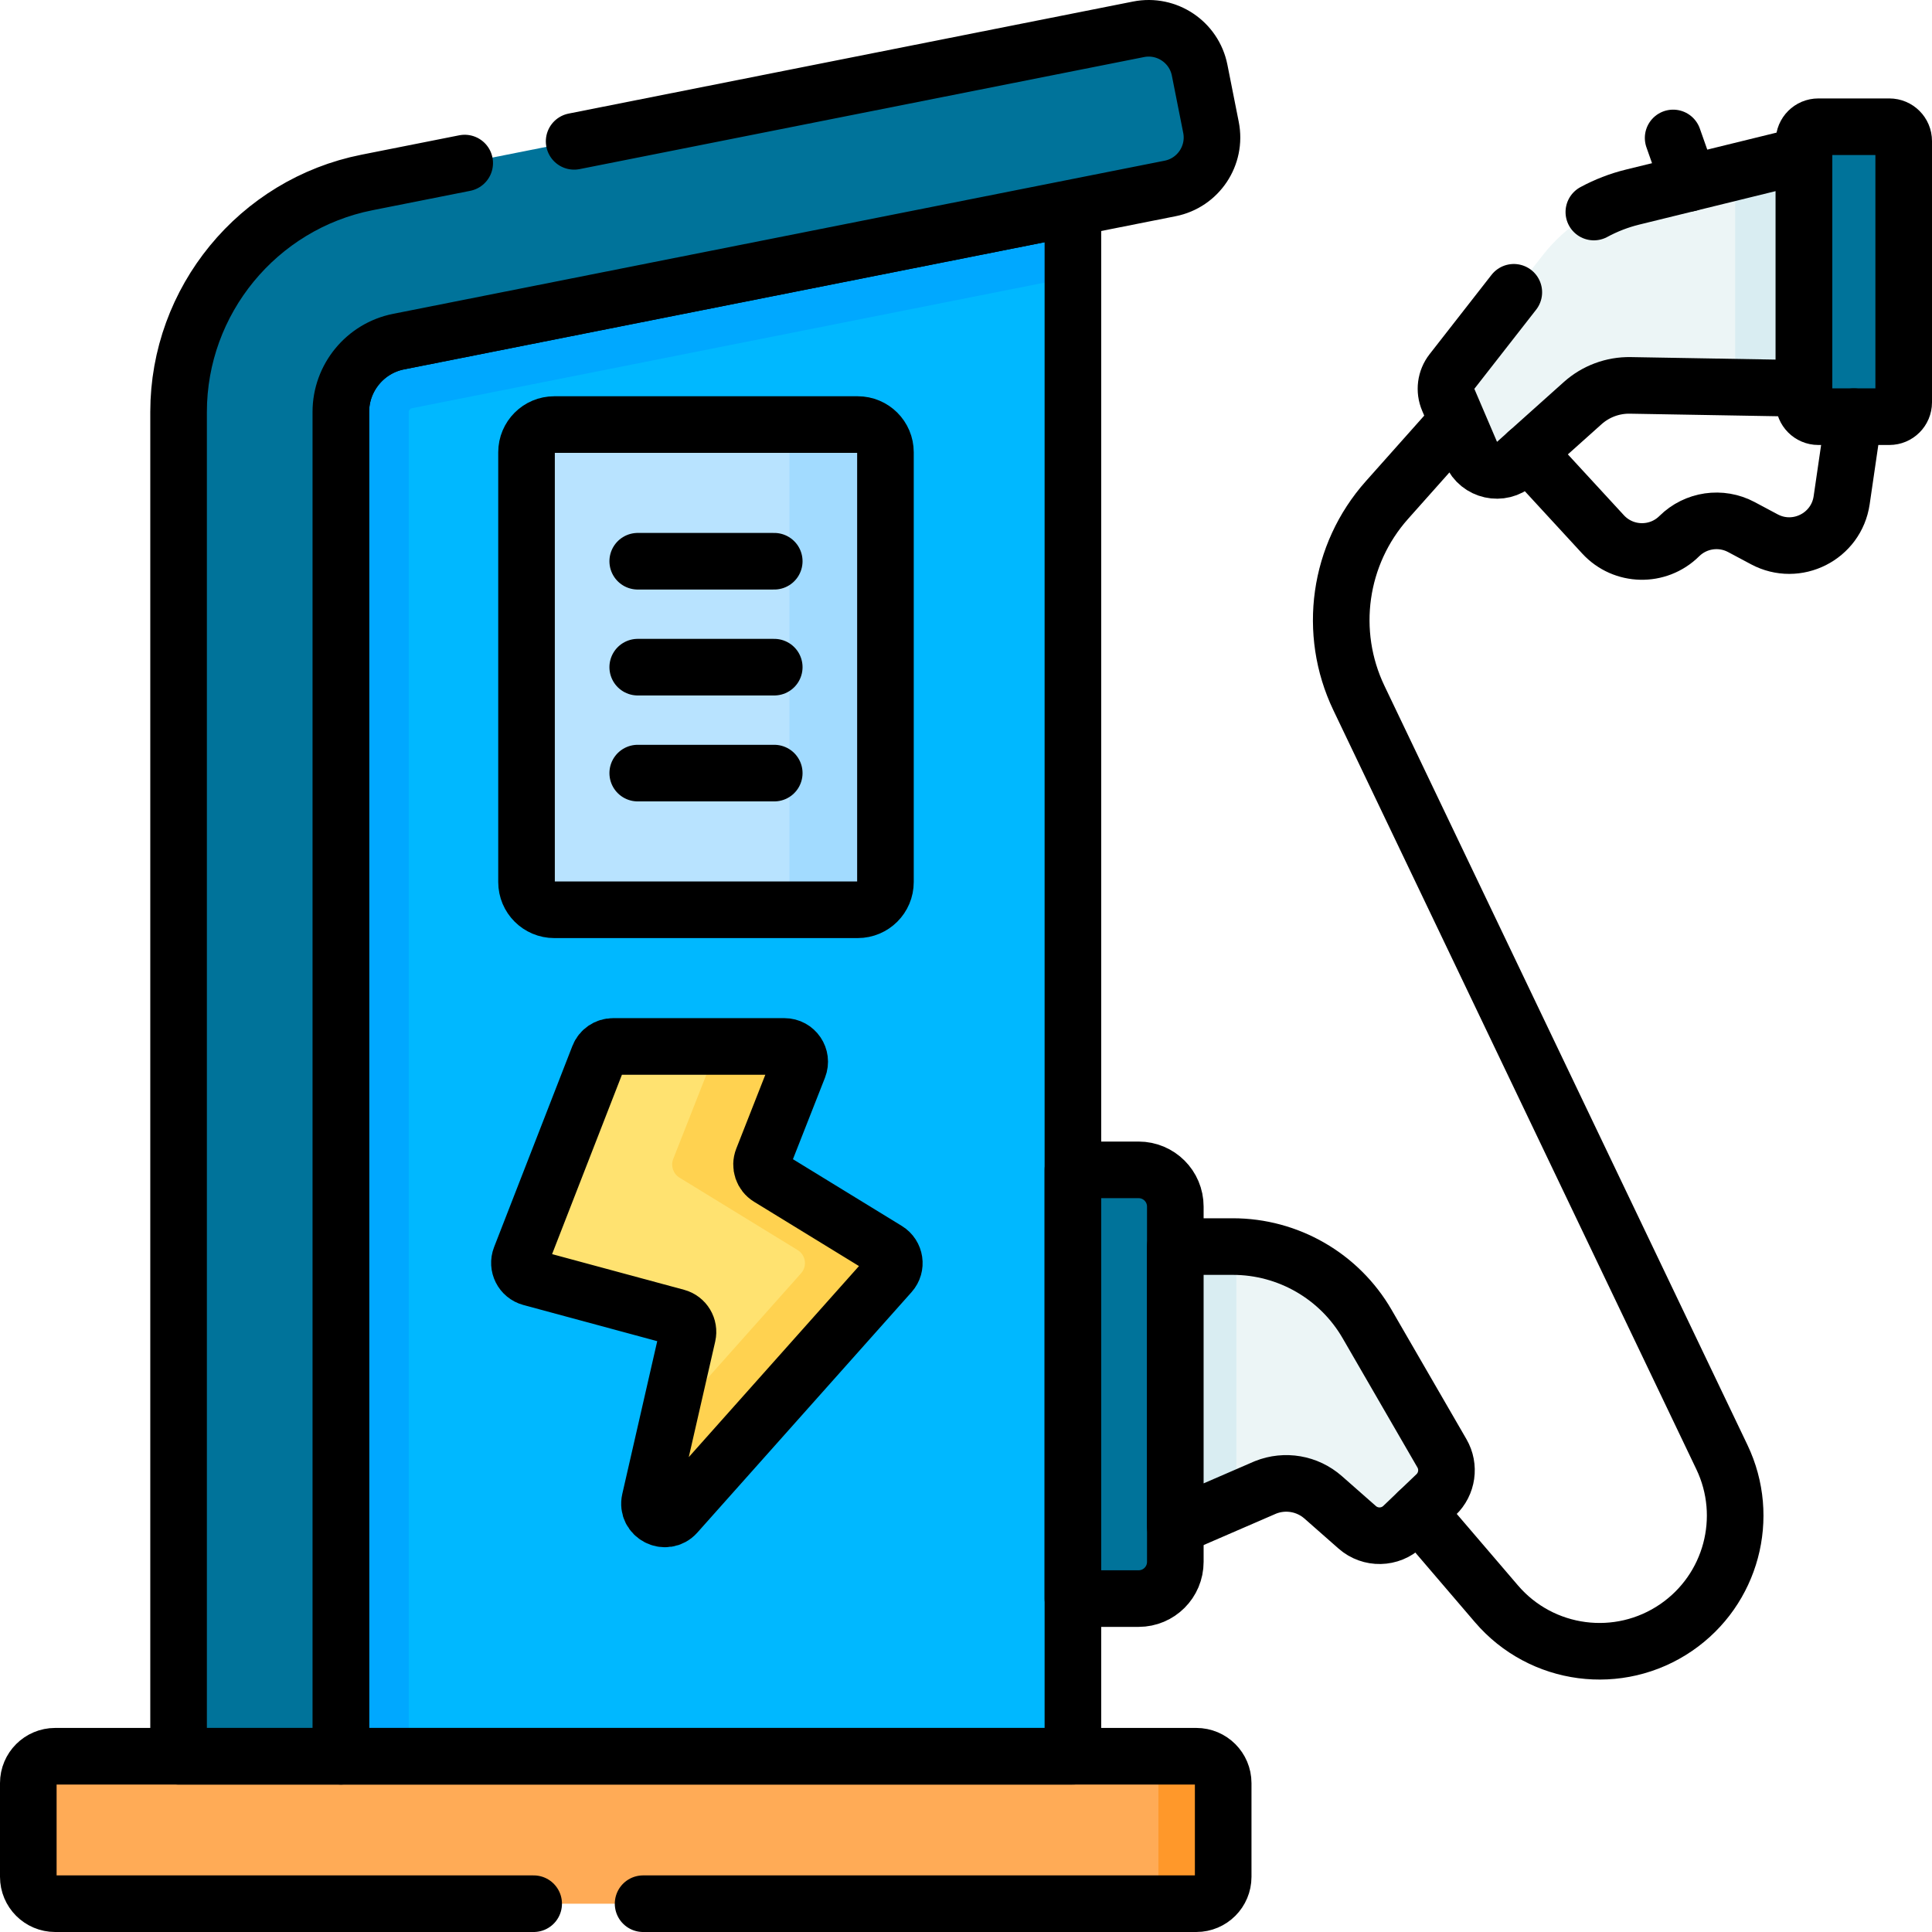
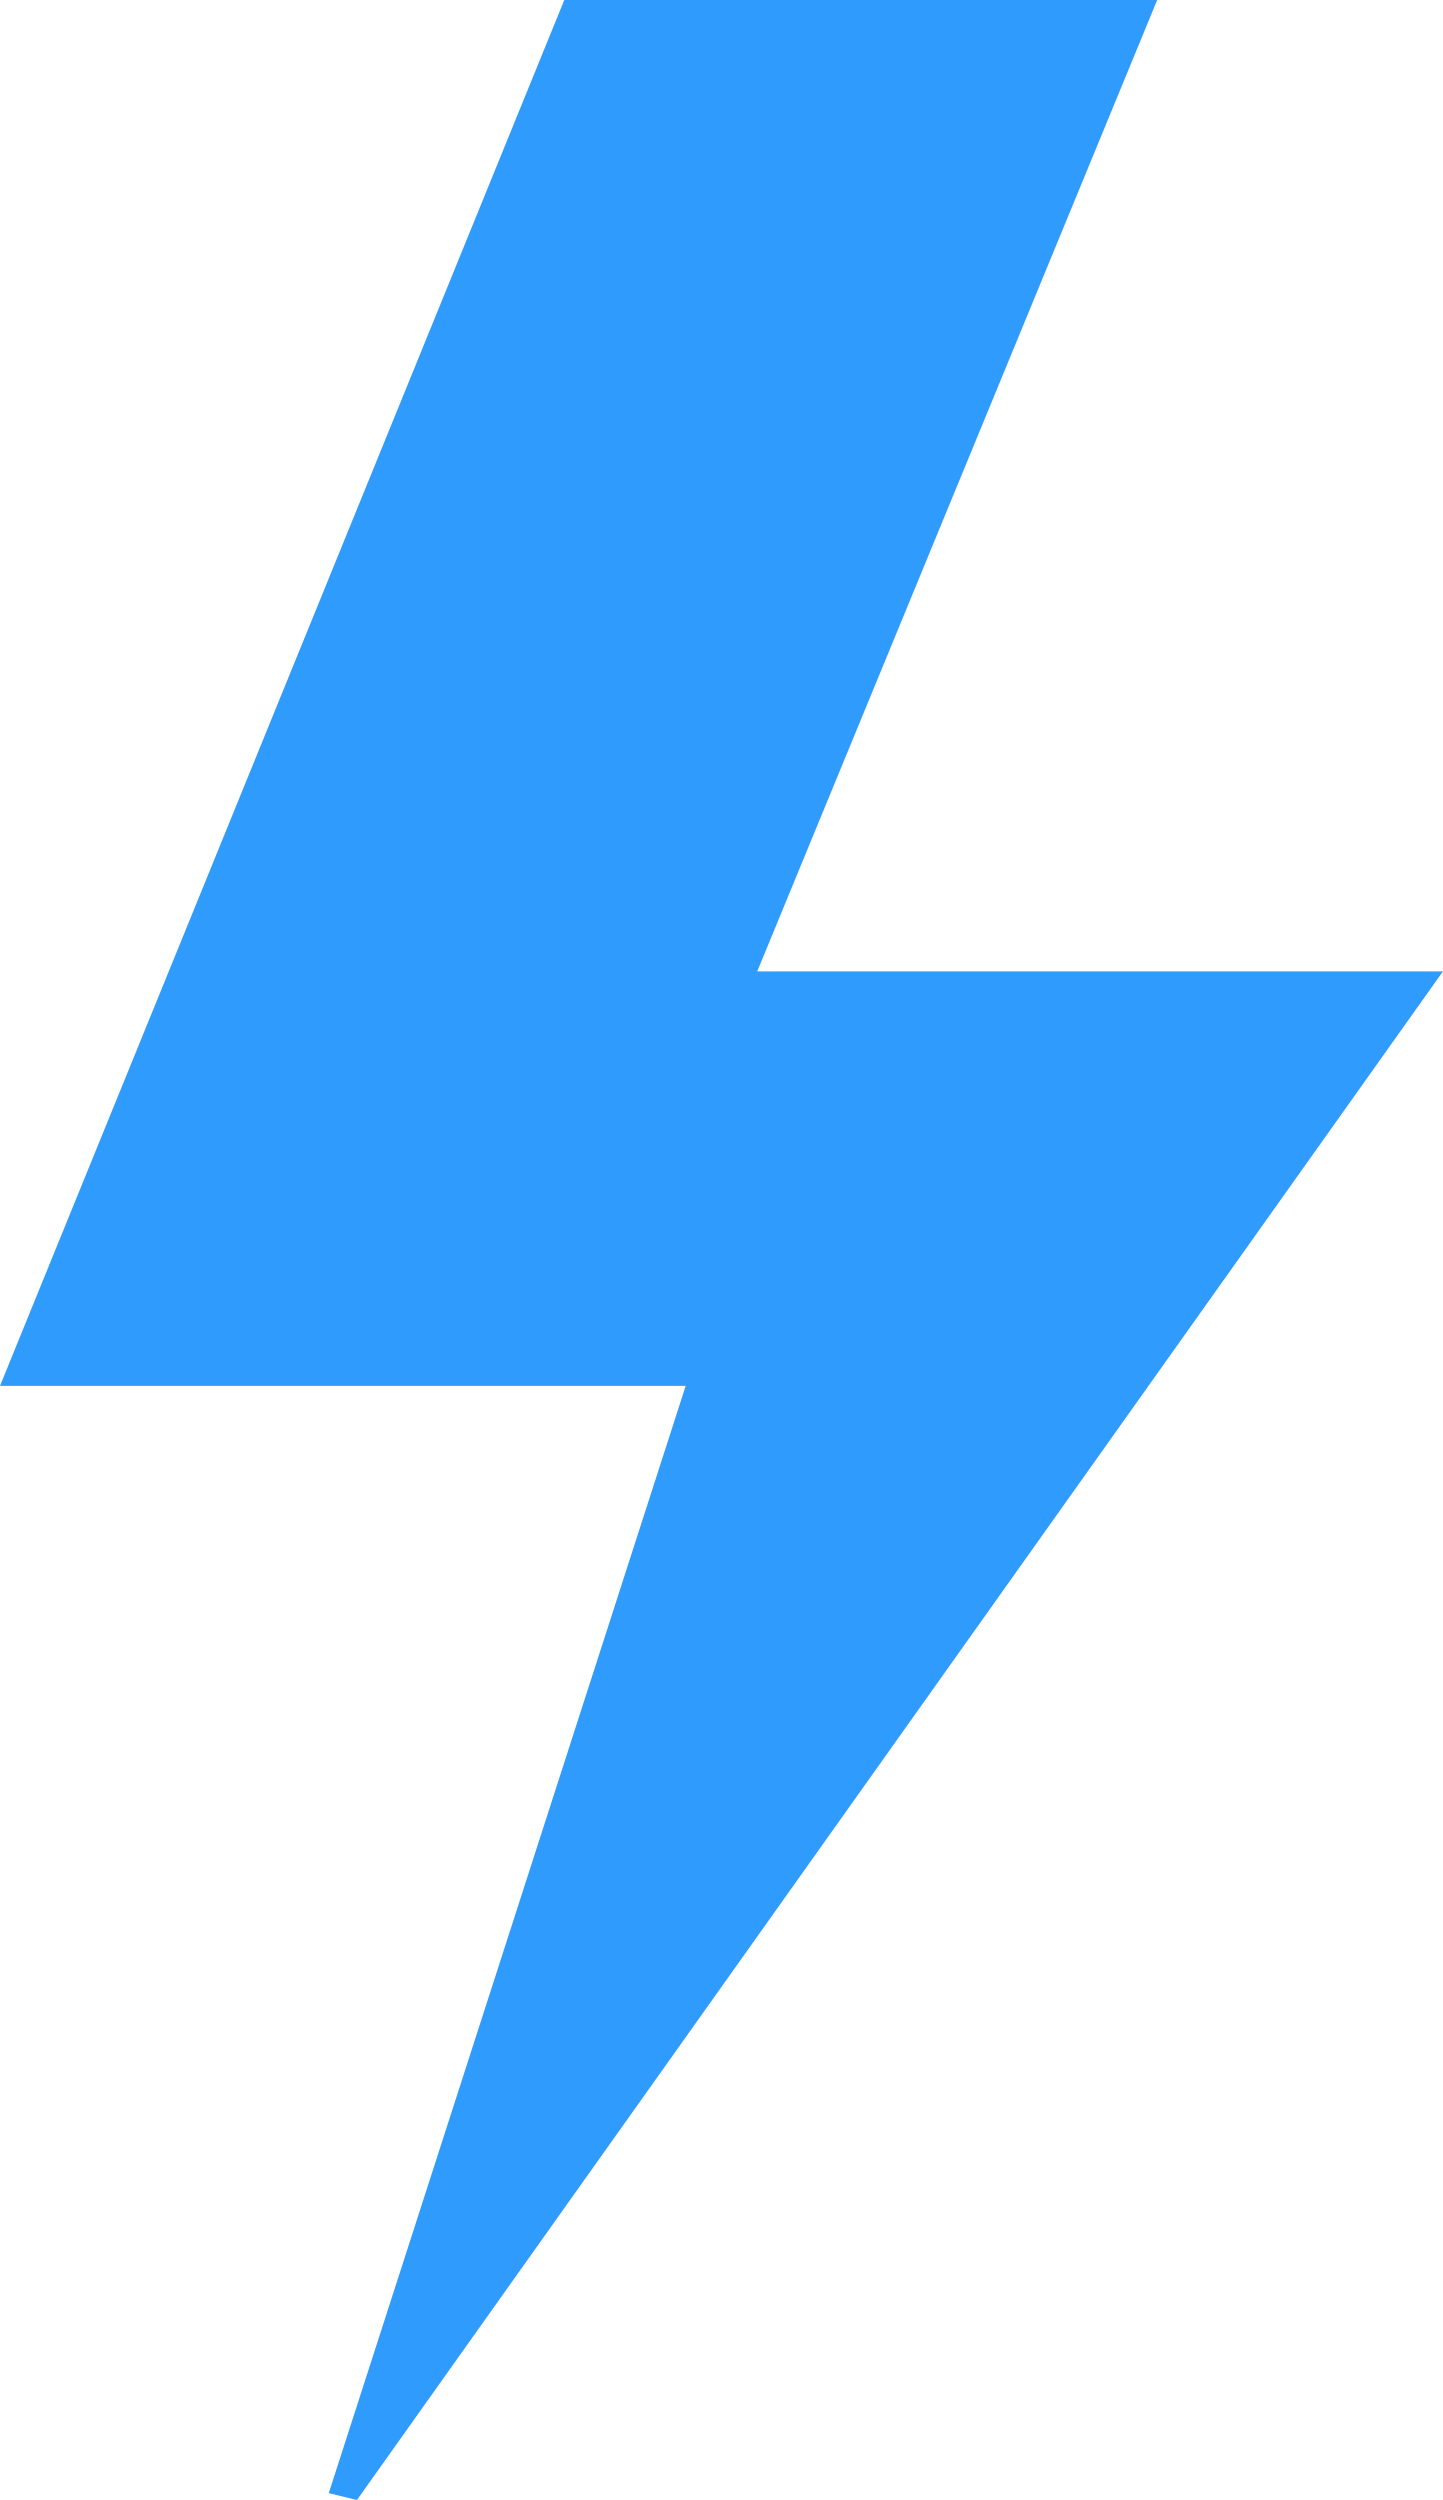
- <svg xmlns="http://www.w3.org/2000/svg" version="1.1" id="Capa_1" x="0px" y="0px" viewBox="0 0 512 512" style="enable-background:new 0 0 512 512;" xml:space="preserve" width="512" height="512">
-   <g>
-     <path style="fill:#FFAB56;" d="M317.033,465.421H14.623c-3.934,0-7.123,3.189-7.123,7.123v24.833c0,3.934,3.189,7.123,7.123,7.123   h302.41c3.934,0,7.123-3.189,7.123-7.123v-24.833C324.156,468.61,320.967,465.421,317.033,465.421z" />
-     <path style="fill:#FF982A;" d="M317.033,465.421h-17.174c3.934,0,7.123,3.189,7.123,7.123v24.833c0,3.934-3.189,7.123-7.123,7.123   h17.174c3.934,0,7.123-3.189,7.123-7.123v-24.833C324.156,468.61,320.967,465.421,317.033,465.421z" />
-     <path style="fill:#00B8FF;" d="M105.618,90.534c-8.861,1.759-15.292,9.593-15.292,18.626v356.261h194.006V55.058L105.618,90.534z" />
-     <path style="fill:#00A8FF;" d="M284.331,55.058L105.618,90.534c-8.861,1.759-15.292,9.593-15.292,18.626v356.261h18V109.16   c0-0.44,0.365-0.885,0.797-0.971l175.208-34.78V55.058z" />
-     <path style="fill:none;stroke:#000000;stroke-width:15;stroke-linecap:round;stroke-linejoin:round;stroke-miterlimit:10;" d="   M105.618,90.534c-8.861,1.759-15.292,9.593-15.292,18.626v356.261h194.006V55.058L105.618,90.534z" />
-     <path style="fill:#00739A;" d="M90.325,465.421V109.16c0-9.033,6.432-16.867,15.292-18.626l204.478-40.591   c7.461-1.481,12.309-8.73,10.828-16.191l-3.009-15.158c-1.481-7.461-8.73-12.309-16.191-10.828L97.245,48.356   c-28.926,5.743-49.92,31.314-49.92,60.804v356.261H90.325z" />
-     <g>
-       <path style="fill:#FFE270;" d="M182.222,353.866l-5.33,23.306l6.105,2.217l18.234-20.114l21.241-19.35l-7.331-9.598    l-12.406-10.151l-10.903-12.97l1.269-18.328l-0.775-11.561H162.46c-1.672,0-3.172,1.026-3.778,2.584L137.93,333.21    c-0.875,2.247,0.393,4.756,2.72,5.385l38.677,10.453C181.429,349.616,182.707,351.743,182.222,353.866z" />
-       <path style="fill:#FFD250;" d="M235.069,331.279l-31.315-19.195c-1.677-1.028-2.374-3.11-1.655-4.94l9.549-24.288    c1.046-2.66-0.915-5.538-3.773-5.538H184.19c2.858,0,4.819,2.878,3.773,5.538l-9.549,24.288c-0.719,1.83-0.022,3.913,1.655,4.94    l31.315,19.195c2.154,1.32,2.589,4.267,0.909,6.154l-35.4,39.739l-4.662,20.385c-0.935,4.087,4.191,6.732,6.98,3.601    l56.768-63.725C237.658,335.547,237.223,332.6,235.069,331.279z" />
-       <path style="fill:none;stroke:#000000;stroke-width:15;stroke-linecap:round;stroke-linejoin:round;stroke-miterlimit:10;" d="    M207.875,277.318H162.46c-1.672,0-3.172,1.026-3.778,2.584L137.93,333.21c-0.875,2.247,0.393,4.756,2.72,5.385l38.677,10.453    c2.102,0.568,3.38,2.695,2.895,4.818l-9.992,43.691c-0.935,4.087,4.191,6.732,6.98,3.601l56.768-63.725    c1.68-1.886,1.245-4.833-0.909-6.154l-31.315-19.195c-1.677-1.028-2.374-3.11-1.654-4.94l9.549-24.288    C212.694,280.196,210.733,277.318,207.875,277.318z" />
-     </g>
-     <path style="fill:#B8E3FF;" d="M227.306,241.1h-80.424c-4.058,0-7.347-3.29-7.347-7.347V119.86c0-4.058,3.29-7.347,7.347-7.347   h80.424c4.058,0,7.347,3.29,7.347,7.347v113.892C234.654,237.81,231.364,241.1,227.306,241.1z" />
-     <path style="fill:#A2DBFF;" d="M227.306,112.513h-25.431c4.058,0,7.347,3.29,7.347,7.347v113.892c0,4.058-3.29,7.347-7.347,7.347   h25.431c4.058,0,7.347-3.29,7.347-7.347V119.86C234.654,115.802,231.364,112.513,227.306,112.513z" />
-     <path style="fill:none;stroke:#000000;stroke-width:15;stroke-linecap:round;stroke-linejoin:round;stroke-miterlimit:10;" d="   M227.306,241.1h-80.424c-4.058,0-7.347-3.29-7.347-7.347V119.86c0-4.058,3.29-7.347,7.347-7.347h80.424   c4.058,0,7.347,3.29,7.347,7.347v113.892C234.654,237.81,231.364,241.1,227.306,241.1z" />
-     <path style="fill:#ECF5F6;" d="M383.796,105.937l6.091,14.239c1.991,4.654,7.963,5.978,11.733,2.601l17.81-15.947   c3.463-3.101,7.969-4.779,12.616-4.698l46.032,0.798V41.083l-45.429,11.148c-9.434,2.315-17.815,7.737-23.793,15.394   l-24.088,30.851C383.108,100.6,382.736,103.459,383.796,105.937z" />
-     <polygon style="fill:#D9EDF2;" points="459.839,102.613 478.078,102.929 478.078,41.083 459.839,45.559 &#09;" />
-     <path style="fill:#00739A;" d="M478.078,37.385v69.243c0,2.098,1.701,3.798,3.798,3.798h18.826c2.098,0,3.798-1.701,3.798-3.798   V37.385c0-2.098-1.701-3.798-3.798-3.798h-18.826C479.778,33.586,478.078,35.287,478.078,37.385z" />
-     <path style="fill:none;stroke:#000000;stroke-width:15;stroke-linecap:round;stroke-linejoin:round;stroke-miterlimit:10;" d="   M478.078,37.385v69.243c0,2.098,1.701,3.798,3.798,3.798h18.826c2.098,0,3.798-1.701,3.798-3.798V37.385   c0-2.098-1.701-3.798-3.798-3.798h-18.826C479.778,33.586,478.078,35.287,478.078,37.385z" />
-     <line style="fill:none;stroke:#000000;stroke-width:15;stroke-linecap:round;stroke-linejoin:round;stroke-miterlimit:10;" x1="443.399" y1="36.559" x2="447.632" y2="48.555" />
-     <path style="fill:#00739A;" d="M301.745,423.641h-17.414V310.026h17.414c5.371,0,9.725,4.354,9.725,9.725v94.165   C311.47,419.287,307.116,423.641,301.745,423.641z" />
-     <path style="fill:none;stroke:#000000;stroke-width:15;stroke-linecap:round;stroke-linejoin:round;stroke-miterlimit:10;" d="   M301.745,423.641h-17.414V310.026h17.414c5.371,0,9.725,4.354,9.725,9.725v94.165C311.47,419.287,307.116,423.641,301.745,423.641z   " />
-     <path style="fill:#ECF5F6;" d="M311.47,330.354h15.231c14.682,0,28.251,7.825,35.604,20.533l19.823,34.259   c2.068,3.575,1.422,8.1-1.563,10.953l-8.794,8.403c-3.357,3.208-8.61,3.316-12.096,0.248l-9.028-7.944   c-4.189-3.686-10.094-4.703-15.275-2.632l-23.903,10.359V330.354z" />
-     <path style="fill:#D9EDF2;" d="M327.654,330.385c-0.318-0.007-0.633-0.032-0.952-0.032H311.47v74.18l16.183-7.014V330.385z" />
-     <path style="fill:none;stroke:#000000;stroke-width:15;stroke-linecap:round;stroke-linejoin:round;stroke-miterlimit:10;" d="   M311.47,330.354h15.231c14.682,0,28.251,7.825,35.604,20.533l19.823,34.259c2.068,3.575,1.422,8.1-1.563,10.953l-8.794,8.403   c-3.357,3.208-8.61,3.316-12.096,0.248l-9.028-7.944c-4.189-3.686-10.094-4.703-15.275-2.632l-23.903,10.359V330.354z" />
-     <path style="fill:none;stroke:#000000;stroke-width:15;stroke-linecap:round;stroke-linejoin:round;stroke-miterlimit:10;" d="   M385.603,112.246l-18.056,20.283c-12.811,14.391-15.738,35.063-7.426,52.445l96.197,201.17c7.64,15.977,2.506,35.138-12.098,45.154   l0,0c-15.149,10.39-35.695,7.688-47.642-6.267l-20.828-24.33" />
-     <path style="fill:none;stroke:#000000;stroke-width:15;stroke-linecap:round;stroke-linejoin:round;stroke-miterlimit:10;" d="   M491.289,110.426l-3.231,22.145c-1.403,9.614-11.917,14.927-20.489,10.354l-6.076-3.242c-5.425-2.895-12.103-1.92-16.474,2.406l0,0   c-5.649,5.59-14.809,5.377-20.192-0.47l-19.995-21.718" />
-     <g>
-       <line style="fill:none;stroke:#000000;stroke-width:15;stroke-linecap:round;stroke-linejoin:round;stroke-miterlimit:10;" x1="169.005" y1="148.733" x2="205.183" y2="148.733" />
-       <line style="fill:none;stroke:#000000;stroke-width:15;stroke-linecap:round;stroke-linejoin:round;stroke-miterlimit:10;" x1="169.005" y1="176.806" x2="205.183" y2="176.806" />
-       <line style="fill:none;stroke:#000000;stroke-width:15;stroke-linecap:round;stroke-linejoin:round;stroke-miterlimit:10;" x1="169.005" y1="204.88" x2="205.183" y2="204.88" />
-     </g>
-     <path style="fill:none;stroke:#000000;stroke-width:15;stroke-linecap:round;stroke-linejoin:round;stroke-miterlimit:10;" d="   M401.177,77.46l-16.41,21.017c-1.659,2.124-2.03,4.982-0.971,7.46l6.091,14.239c1.991,4.654,7.963,5.978,11.733,2.601l17.81-15.947   c3.463-3.101,7.969-4.779,12.616-4.698l46.032,0.798V41.083l-45.429,11.148c-3.6,0.883-7.045,2.222-10.263,3.962" />
-     <path style="fill:none;stroke:#000000;stroke-width:15;stroke-linecap:round;stroke-linejoin:round;stroke-miterlimit:10;" d="   M170.427,504.5h146.607c3.934,0,7.123-3.189,7.123-7.123v-24.833c0-3.934-3.189-7.123-7.123-7.123H14.623   c-3.934,0-7.123,3.189-7.123,7.123v24.833c0,3.934,3.189,7.123,7.123,7.123h126.804" />
-     <path style="fill:none;stroke:#000000;stroke-width:15;stroke-linecap:round;stroke-linejoin:round;stroke-miterlimit:10;" d="   M123.152,43.214l-25.906,5.143c-28.926,5.743-49.92,31.314-49.92,60.804v356.261h43V109.16c0-9.033,6.432-16.867,15.292-18.626   l204.478-40.591c7.461-1.481,12.309-8.73,10.828-16.191l-3.009-15.158c-1.481-7.461-8.73-12.309-16.191-10.828L152.152,37.457" />
-   </g>
+ <svg xmlns="http://www.w3.org/2000/svg" id="Camada_1" data-name="Camada 1" viewBox="0 0 100.9 174.82">
+   <defs>
+     <style>
+       .cls-1 {
+         fill: #2f9bfd;
+       }
+     </style>
+   </defs>
+   <polygon class="cls-1" points="80.92 0 52.95 67.93 100.9 67.93 24.96 174.82 22.99 174.34 47.95 96.91 0 96.91 39.46 0 80.92 0" />
</svg>
